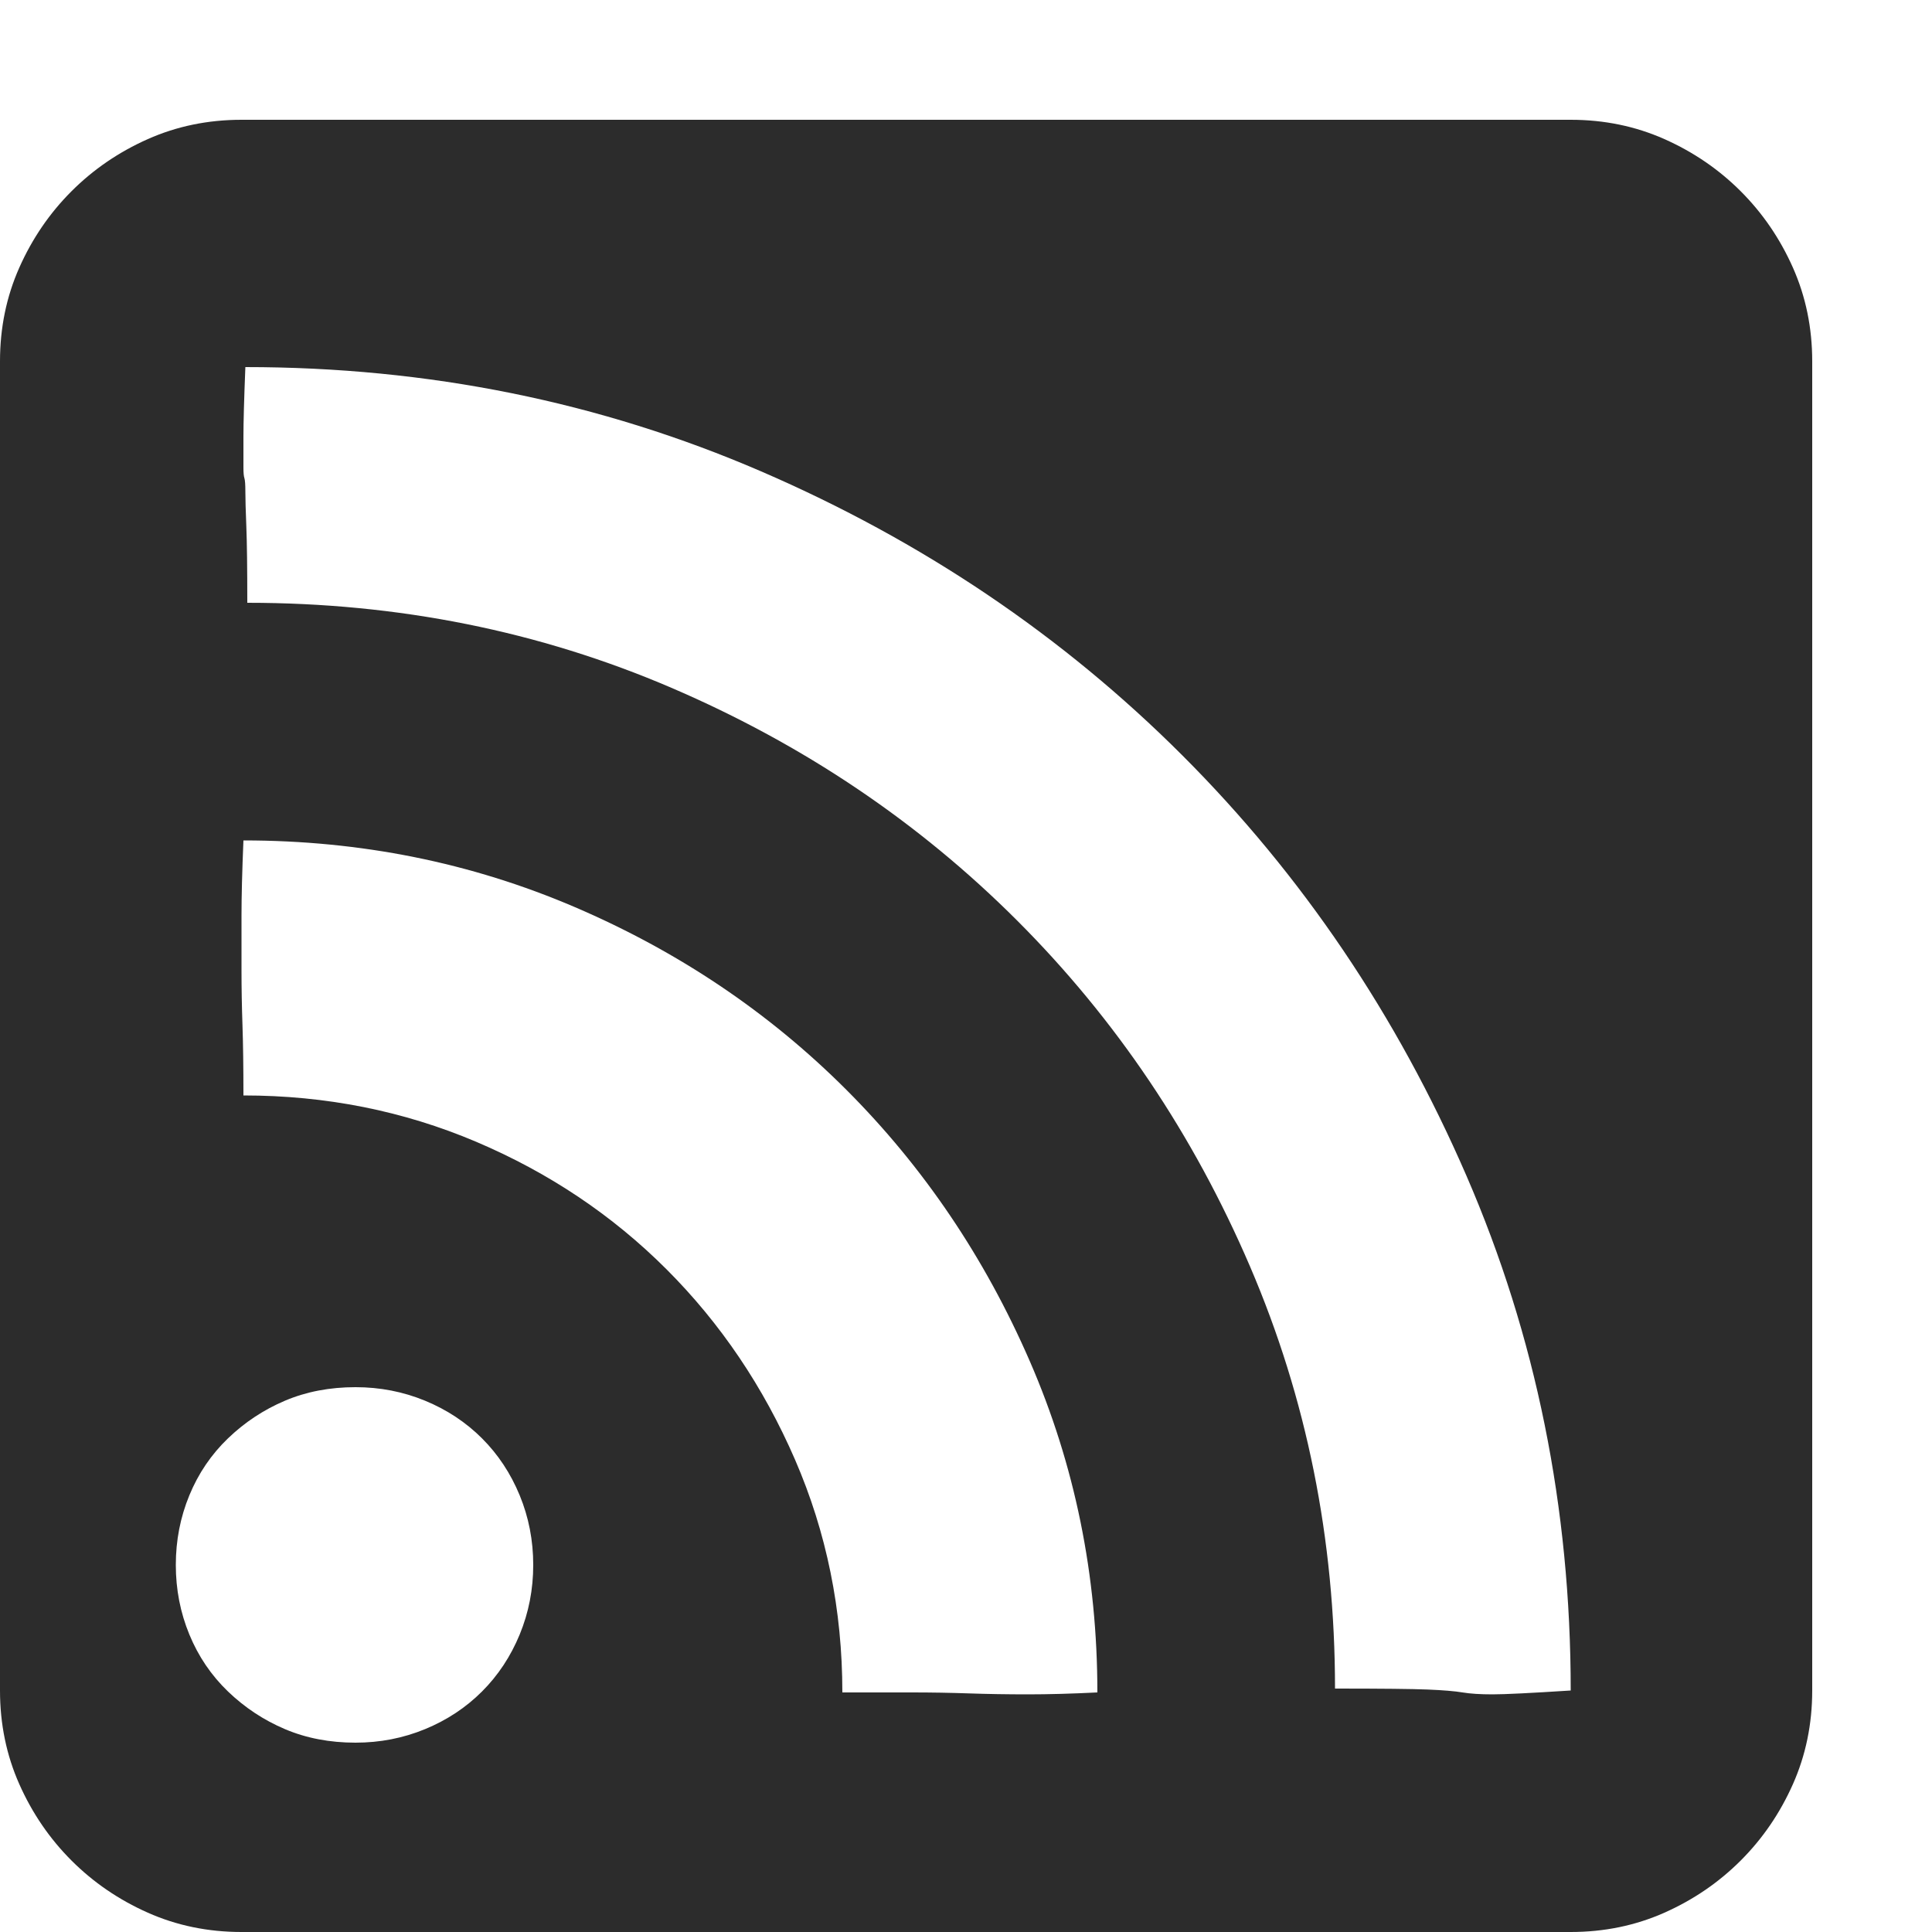
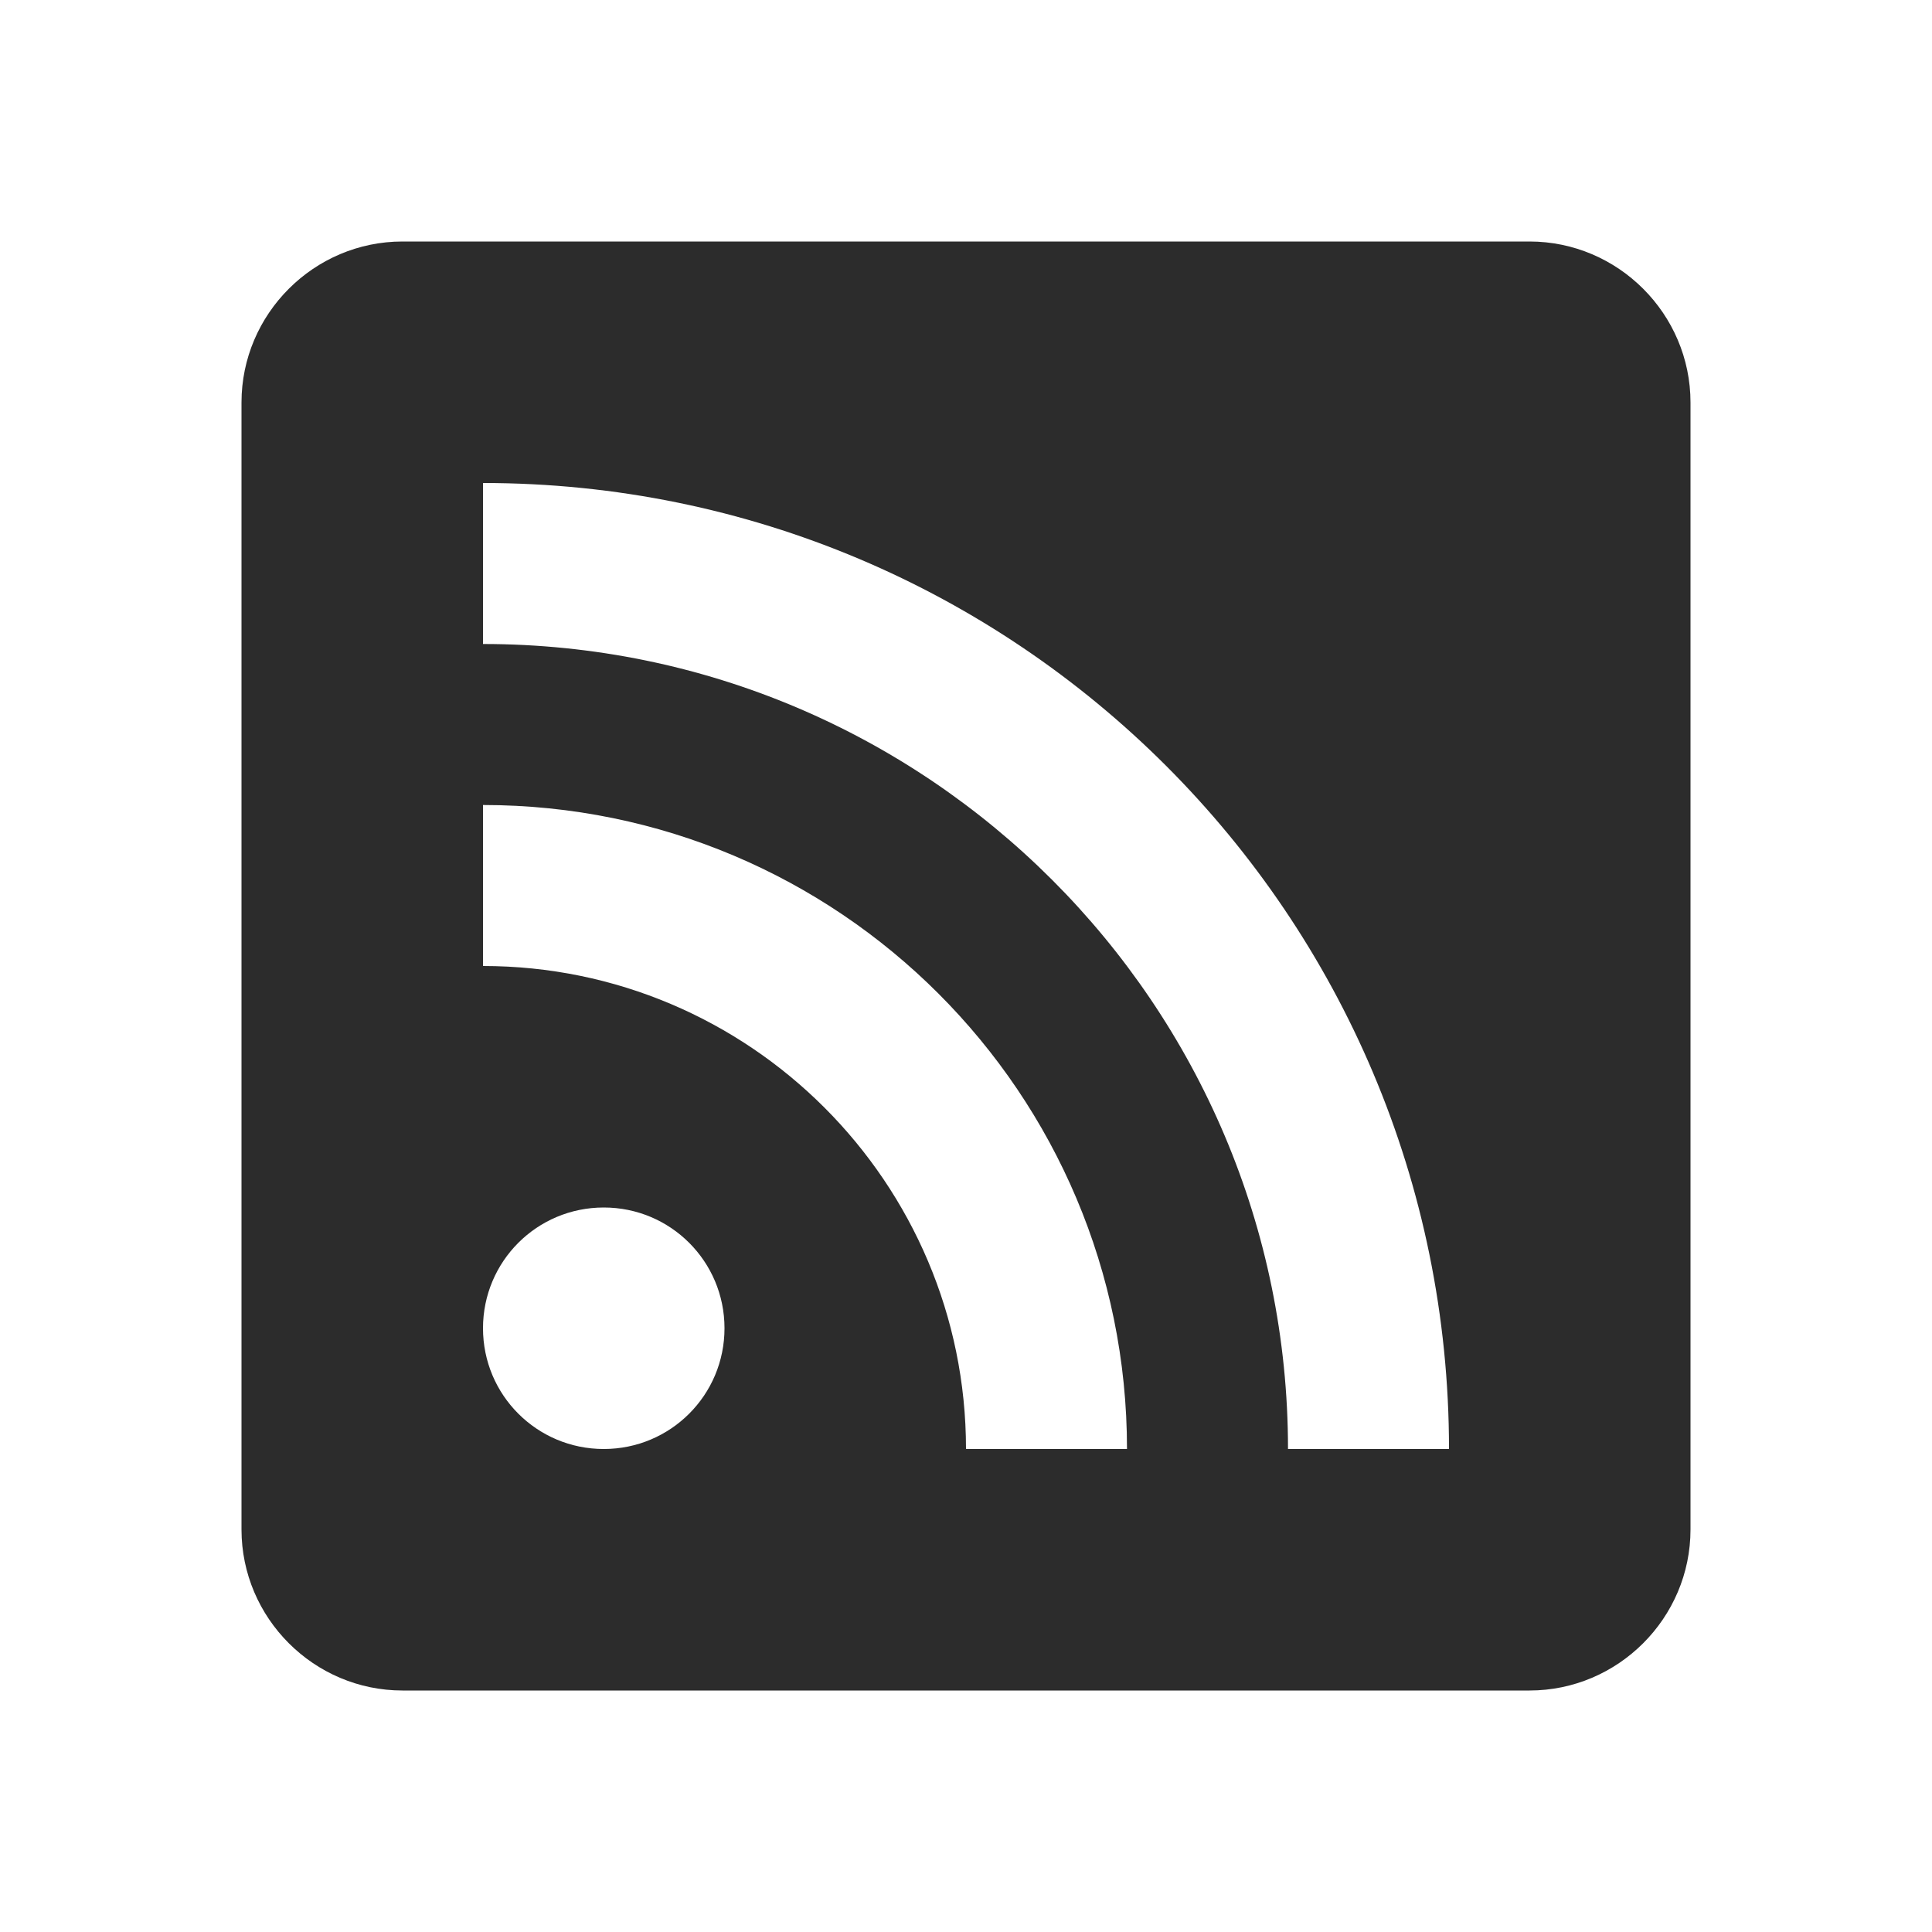
- <svg xmlns="http://www.w3.org/2000/svg" viewBox="0 0 1024 1024" version="1.1" width="24" height="24">
-   <path d="M832.512 63.488q26.624 0 49.664 10.24t40.448 27.648 27.648 40.448 10.24 49.664l0 704.512q0 26.624-10.24 49.664t-27.648 40.448-40.448 27.648-49.664 10.24l-704.512 0q-26.624 0-49.664-10.24t-40.448-27.648-27.648-40.448-10.24-49.664l0-704.512q0-26.624 10.24-49.664t27.648-40.448 40.448-27.648 49.664-10.24l704.512 0zM188.416 923.648q19.456 0 36.864-7.168t30.208-19.968 19.968-30.208 7.168-36.864-7.168-36.864-19.968-30.208-30.208-19.968-36.864-7.168q-20.48 0-37.376 7.168t-30.208 19.968-20.48 30.208-7.168 36.864 7.168 36.864 20.48 30.208 30.208 19.968 37.376 7.168zM446.464 897.024l36.864 0q15.36 0 30.208 0.512t31.232 0.512 36.864-1.024q0-93.184-35.84-175.616t-97.28-143.872-143.872-96.768-175.616-35.328q-1.024 24.576-1.024 39.936l0 28.672q0 14.336 0.512 29.184t0.512 37.376q65.536 0 123.392 24.576t100.864 67.584 68.096 100.864 25.088 123.392zM707.584 894.976q36.864 0 49.152 0.512t18.432 1.536 15.872 1.024 41.472-2.048q0-145.408-55.296-272.896t-150.528-222.72-223.232-150.528-273.408-55.296q-1.024 25.6-1.024 36.864l0 16.384q0 4.096 0.512 5.632t0.512 7.168 0.512 18.432 0.512 40.448q119.808 0 224.768 45.056t183.296 123.392 123.392 183.296 45.056 223.744z" fill="#2c2c2c" />
+ <svg xmlns="http://www.w3.org/2000/svg" t="1729830942468" class="icon" viewBox="0 0 1024 1024" version="1.1" p-id="20547" width="24" height="24">
+   <path d="M213.333 128 810.667 128C857.6 128 896 166.4 896 213.333L896 810.667C896 857.6 857.6 896 810.667 896L213.333 896C166.4 896 128 857.6 128 810.667L128 213.333C128 166.4 166.4 128 213.333 128M320 640C284.587 640 256 668.587 256 704 256 739.413 284.587 768 320 768 355.413 768 384 739.413 384 704 384 668.587 355.413 640 320 640M256 426.667 256 512C397.227 512 512 626.773 512 768L597.333 768C597.333 579.413 444.587 426.667 256 426.667M256 256 256 341.333C491.52 341.333 682.667 532.48 682.667 768L768 768C768 485.12 538.88 256 256 256Z" p-id="20548" fill="#2c2c2c" />
</svg>
